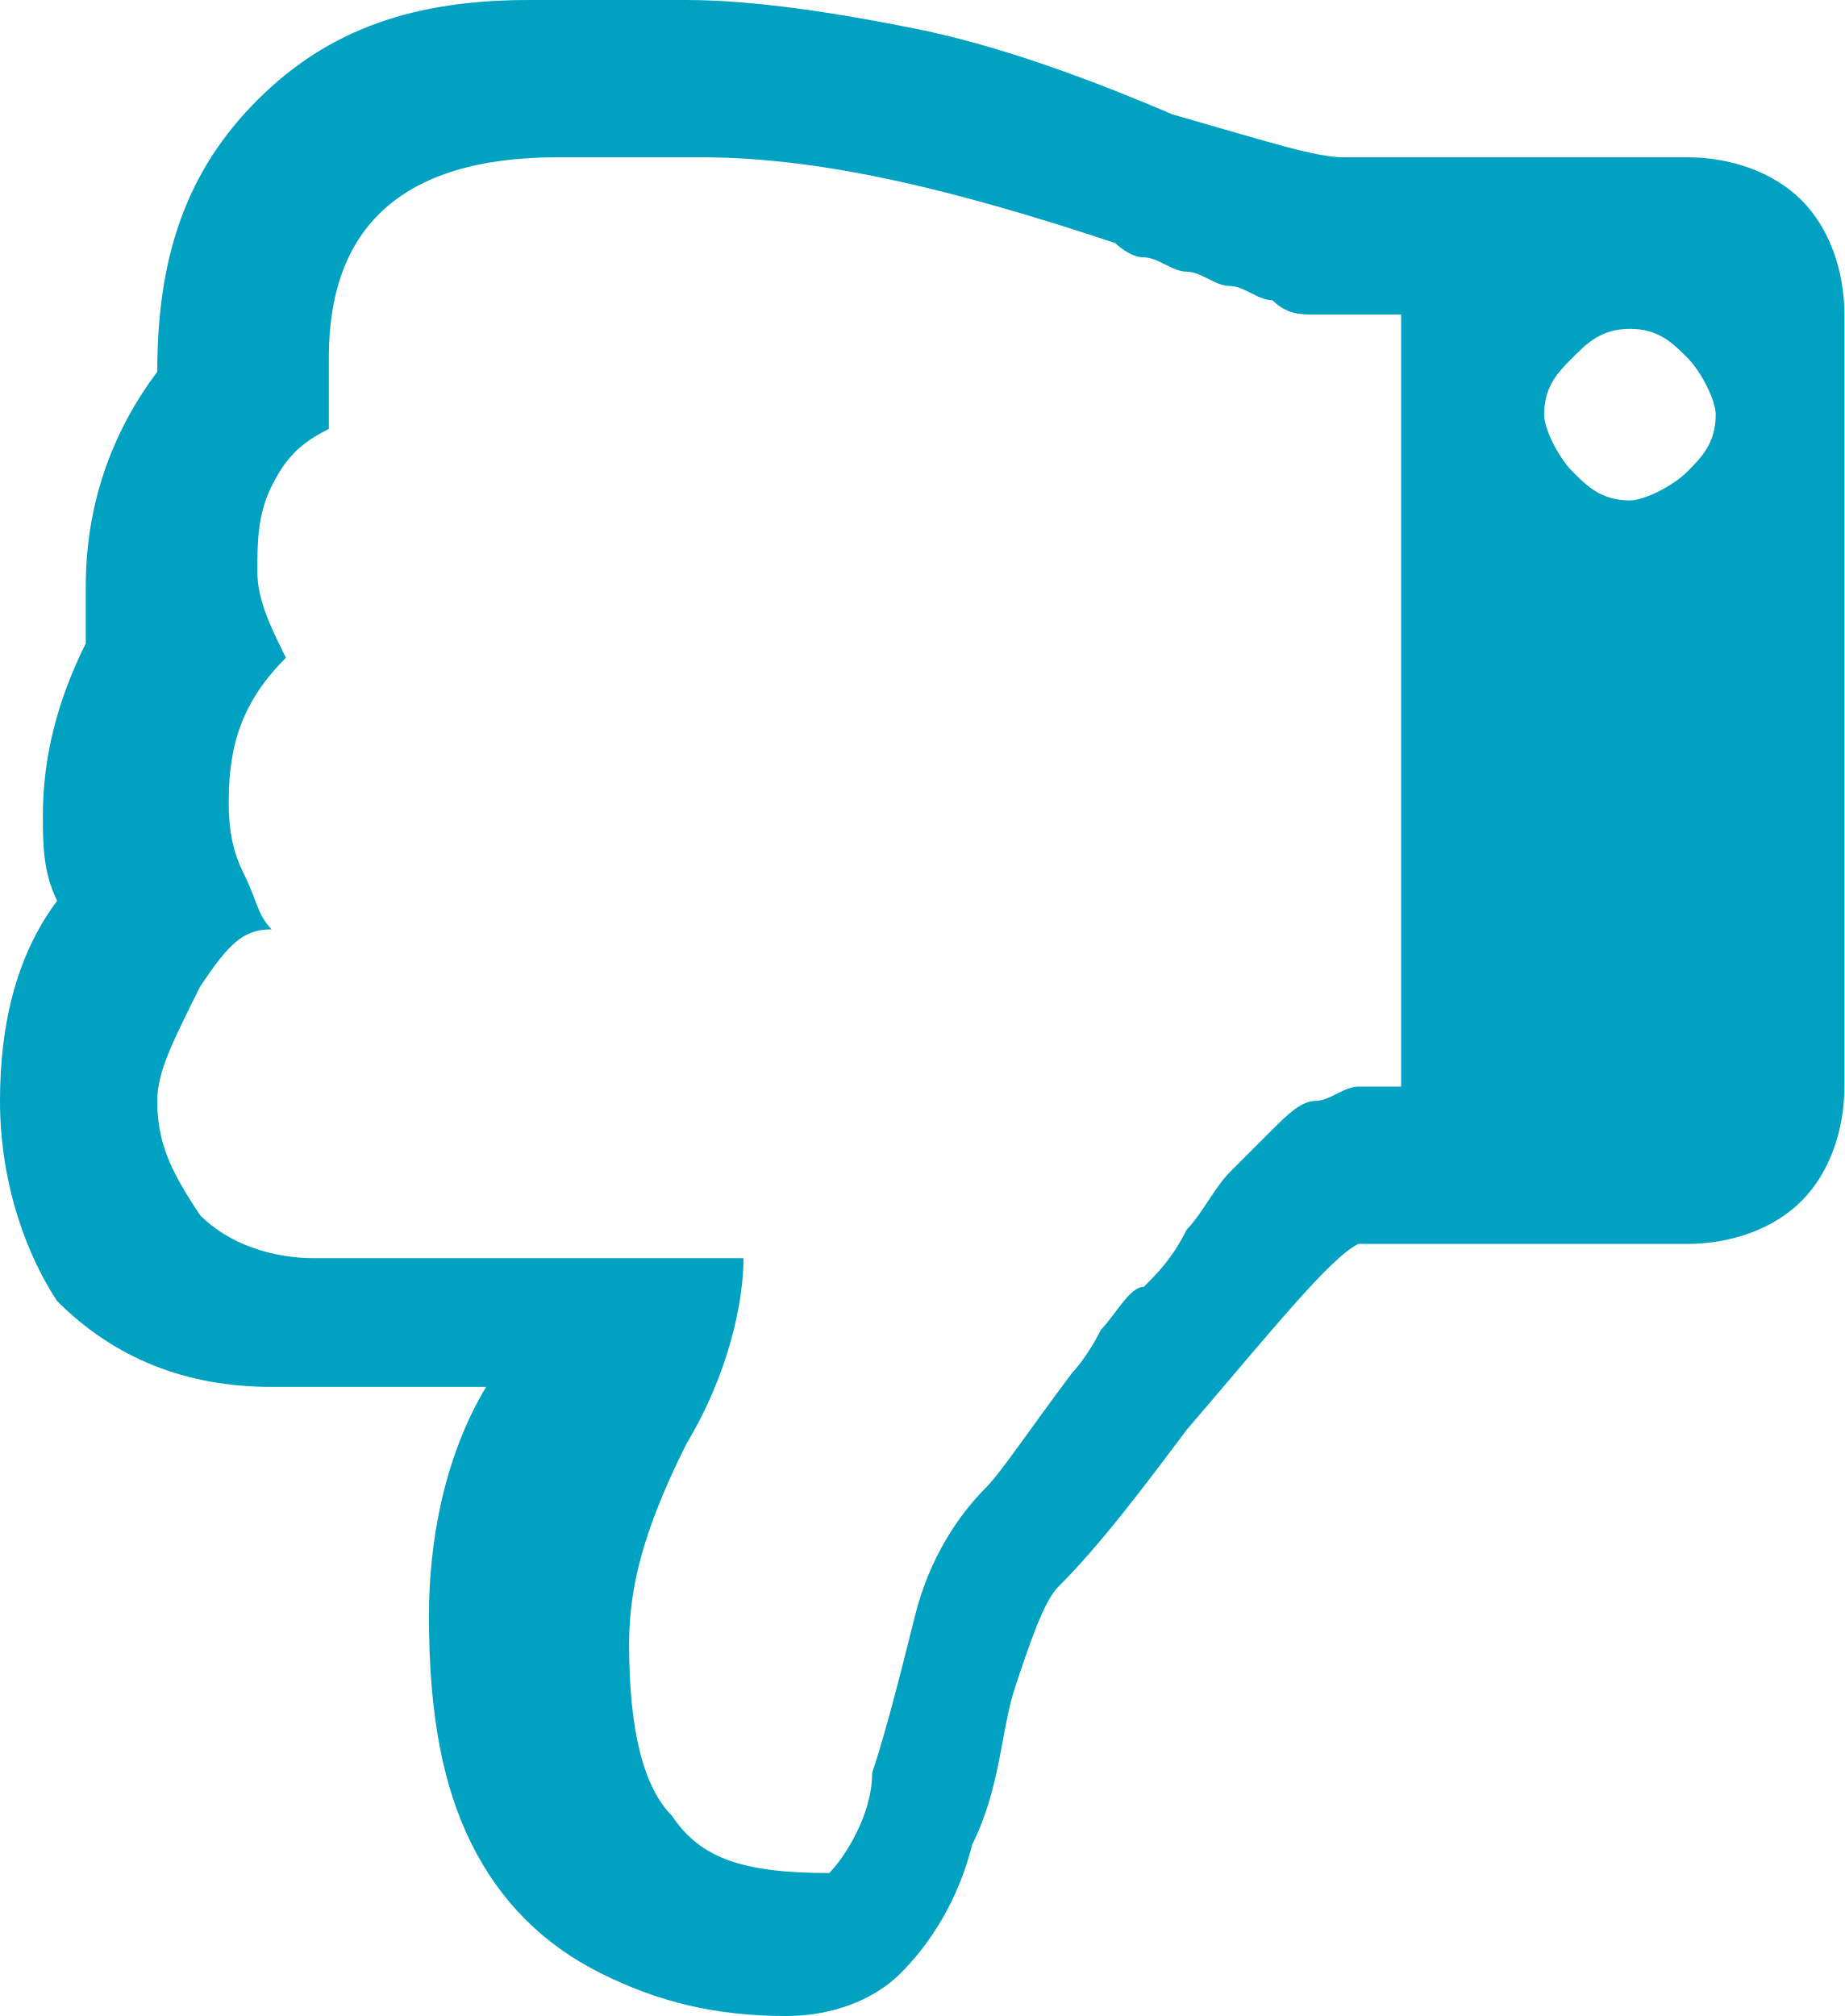
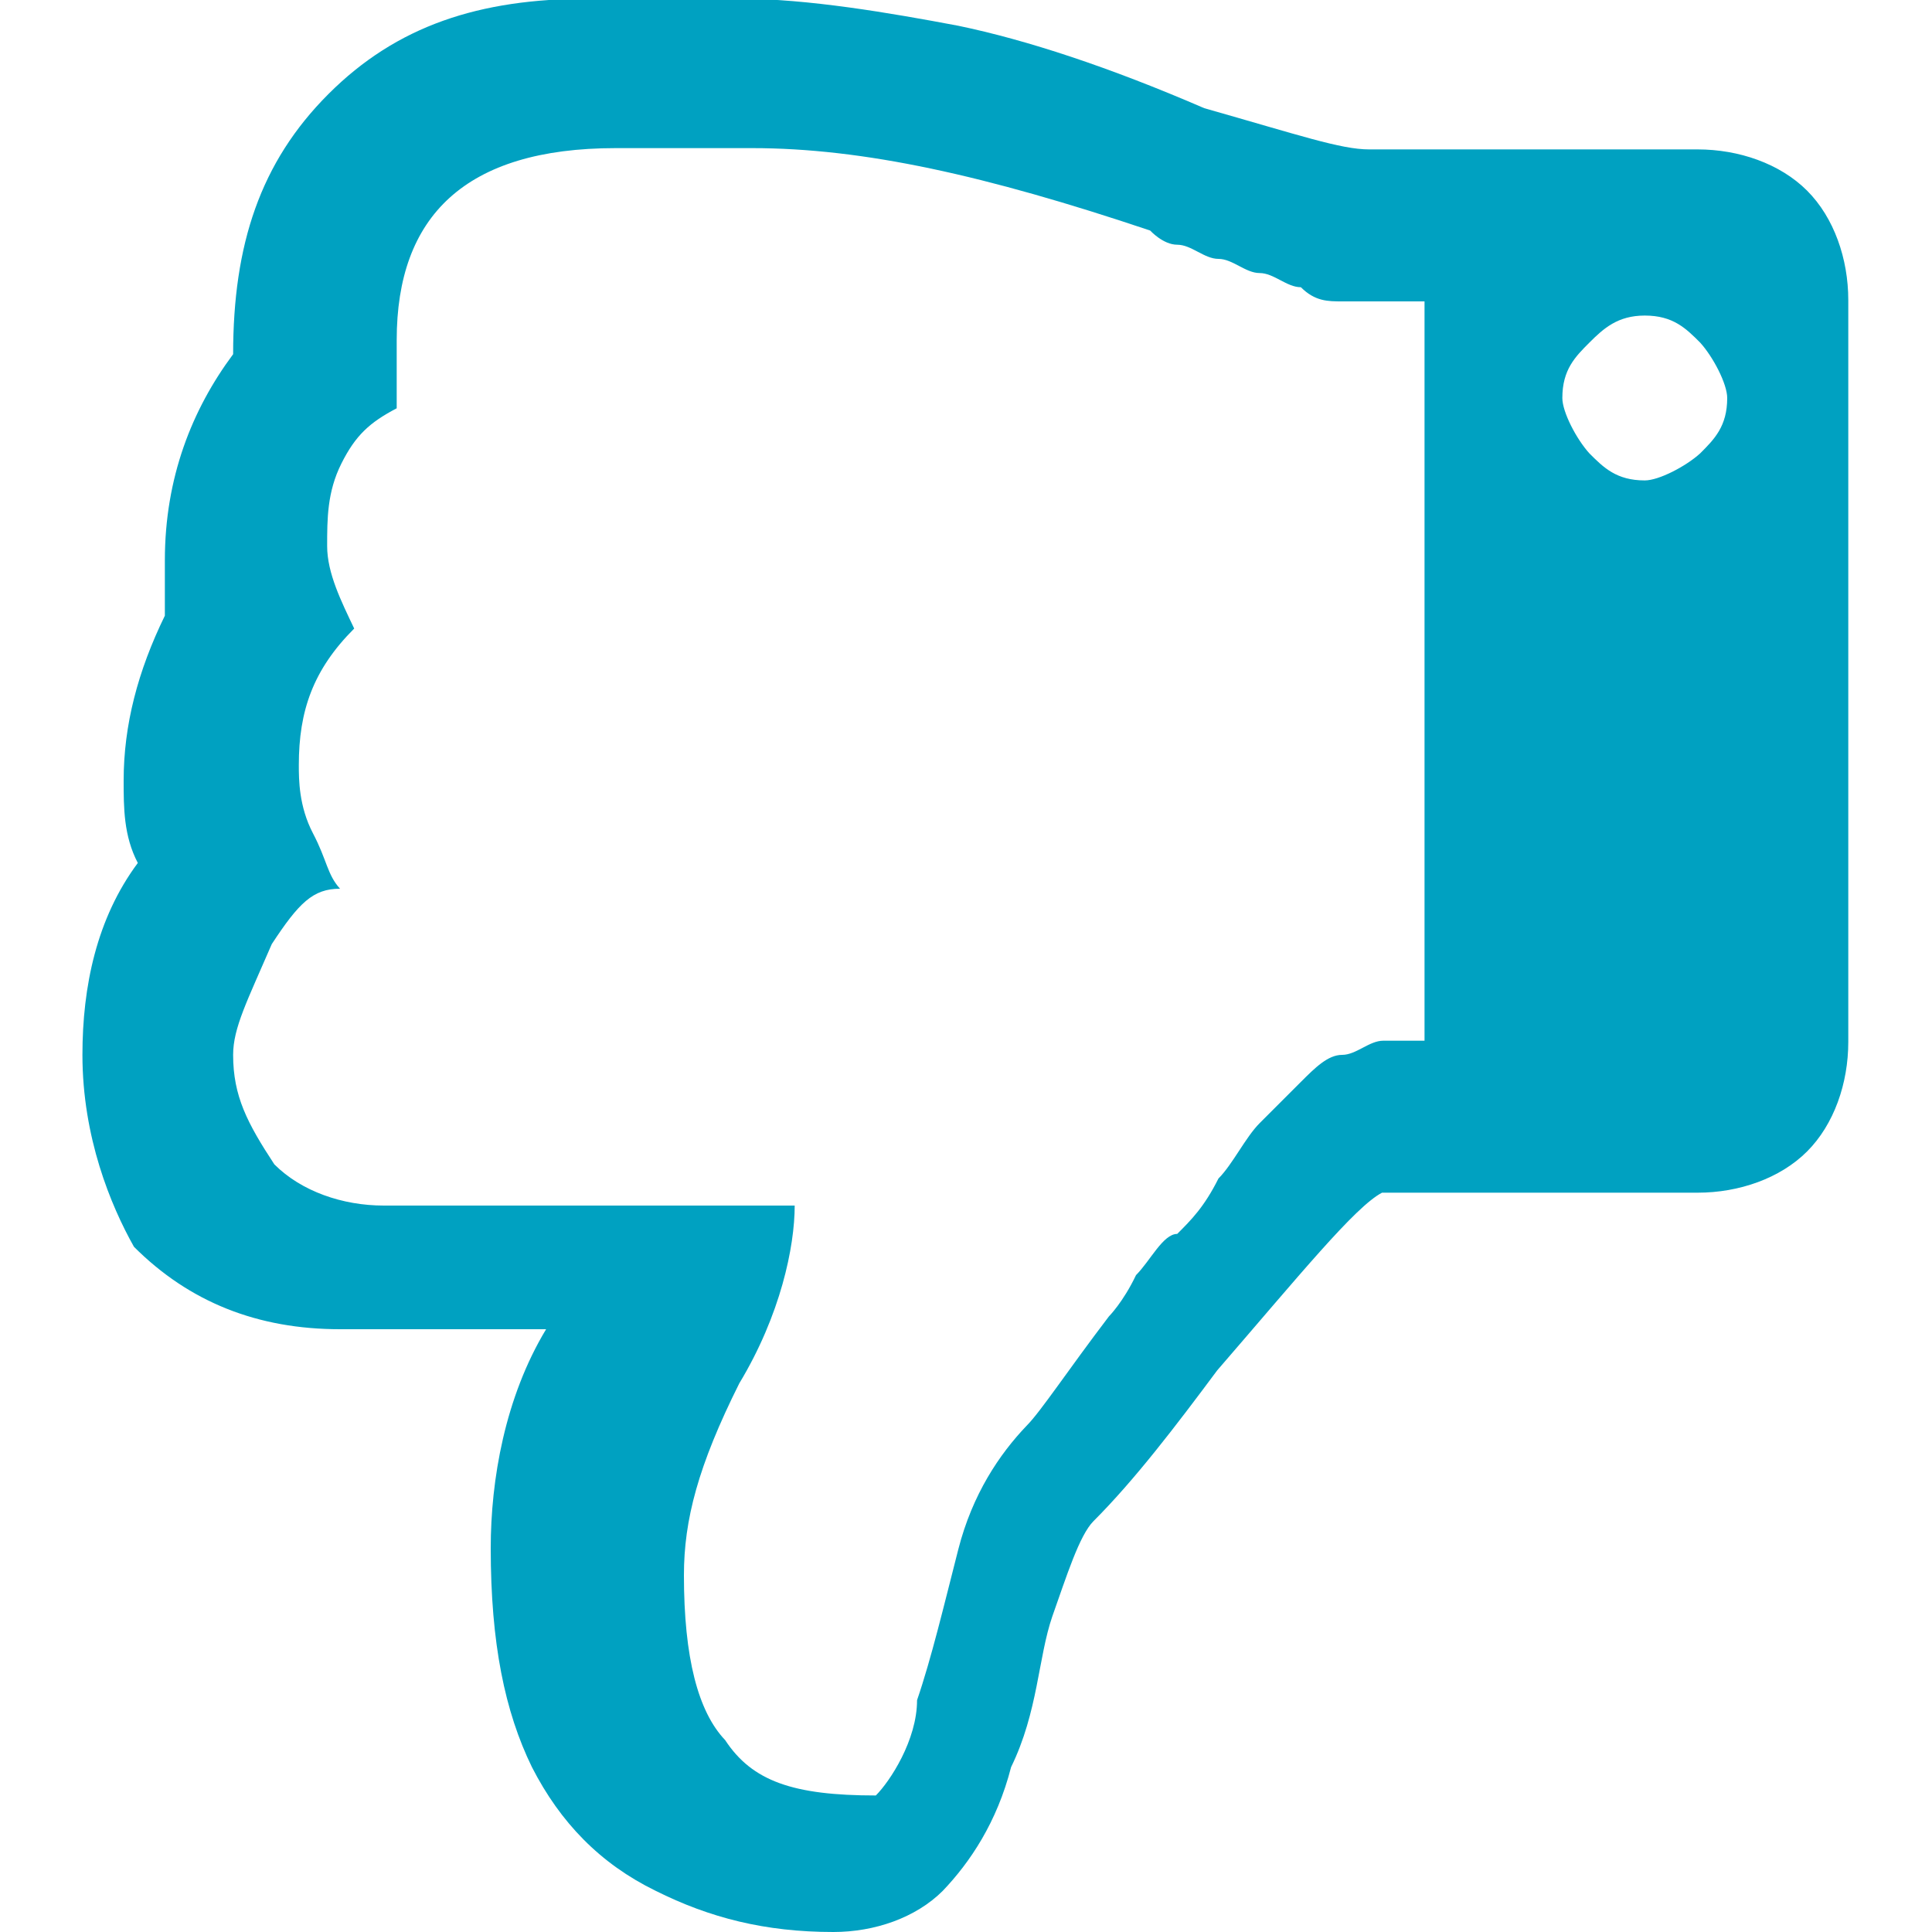
- <svg xmlns="http://www.w3.org/2000/svg" version="1.1" id="Layer_1" x="0px" y="0px" width="607.289px" height="663.781px" viewBox="2.355 60.109 607.289 663.781" enable-background="new 2.355 60.109 607.289 663.781" xml:space="preserve">
+ <svg xmlns="http://www.w3.org/2000/svg" version="1.1" id="Layer_1" x="0px" y="0px" viewBox="227.6 322.1 150 150" style="enable-background:new 227.6 322.1 150 150;" xml:space="preserve">
+   <style type="text/css">
+ 	.st0{fill:#00A1C1;}
+ </style>
  <g>
-     <path fill="#00A1C1" d="M2.355,422.602c0-23.537,4.708-47.076,18.83-65.906c-4.708-9.416-4.708-18.83-4.708-28.246   c0-18.832,4.708-37.662,14.123-56.494c0-4.707,0-9.416,0-18.83c0-28.246,9.416-51.785,23.538-70.615   c0-37.66,9.416-65.908,32.954-89.445c23.539-23.539,51.785-32.955,89.446-32.955h14.122h37.661c23.538,0,51.785,4.709,75.323,9.416   c23.539,4.709,51.785,14.123,84.738,28.246c32.954,9.416,47.077,14.123,56.493,14.123h112.984c14.122,0,28.246,4.707,37.66,14.123   c9.416,9.416,14.123,23.537,14.123,37.66v254.215c0,14.123-4.708,28.246-14.123,37.662c-9.416,9.416-23.538,14.121-37.66,14.121   H449.585c-9.416,4.709-28.247,28.248-56.493,61.199c-14.123,18.832-28.247,37.662-42.369,51.785   c-4.708,4.709-9.416,18.832-14.122,32.955c-4.708,14.123-4.708,32.955-14.123,51.785c-4.708,18.83-14.122,32.955-23.538,42.369   c-9.416,9.416-23.539,14.121-37.661,14.121c-23.538,0-42.369-4.707-61.199-14.121c-18.831-9.416-32.955-23.539-42.369-42.369   c-9.416-18.83-14.123-42.369-14.123-75.324c0-23.537,4.708-51.785,18.831-75.322H91.803c-28.247,0-51.785-9.416-70.615-28.246   C11.771,474.387,2.355,450.85,2.355,422.602z M54.14,422.602c0,14.123,4.708,23.539,14.123,37.662   c9.416,9.416,23.538,14.123,37.661,14.123h141.23c0,14.121-4.708,37.66-18.83,61.199c-14.123,28.246-18.831,47.076-18.831,65.906   c0,28.246,4.708,47.078,14.123,56.494c9.416,14.121,23.538,18.83,51.784,18.83c4.708-4.709,14.123-18.83,14.123-32.955   c4.708-14.123,9.416-32.953,14.122-51.785c4.708-18.83,14.123-32.953,23.539-42.369c4.708-4.707,14.122-18.83,28.246-37.66   c0,0,4.708-4.707,9.416-14.123c4.708-4.707,9.416-14.121,14.122-14.121c4.708-4.709,9.416-9.416,14.123-18.832   c4.708-4.707,9.416-14.121,14.122-18.83c4.708-4.707,9.416-9.416,14.123-14.123c4.708-4.707,9.416-9.416,14.122-9.416   c4.707,0,9.416-4.707,14.123-4.707h14.122V163.68h-14.122c-4.708,0-9.416,0-14.123,0c-4.708,0-9.416,0-14.122-4.709   c-4.708,0-9.416-4.707-14.123-4.707c-4.708,0-9.416-4.709-14.122-4.709c-4.708,0-9.416-4.707-14.123-4.707   c-4.708,0-9.416-4.709-9.416-4.709c-56.492-18.83-98.861-28.246-136.522-28.246h-47.077c-51.784,0-75.323,23.539-75.323,65.908   c0,4.707,0,14.123,0,23.539c-9.416,4.707-14.122,9.414-18.83,18.83s-4.708,18.83-4.708,28.246s4.708,18.83,9.416,28.246   c-14.123,14.123-18.831,28.246-18.831,47.076c0,4.709,0,14.123,4.708,23.539s4.708,14.123,9.416,18.83   c-9.416,0-14.122,4.709-23.538,18.832C58.848,403.771,54.14,413.186,54.14,422.602z M520.201,177.803   c-4.708,4.707-9.416,9.416-9.416,18.83c0,4.707,4.708,14.121,9.416,18.83c4.708,4.707,9.416,9.416,18.831,9.416   c4.708,0,14.122-4.709,18.83-9.416c4.708-4.709,9.416-9.416,9.416-18.83c0-4.709-4.708-14.123-9.416-18.83   c-4.708-4.709-9.416-9.416-18.83-9.416C529.617,168.387,524.909,173.096,520.201,177.803z" />
+     <path class="st0" d="M234,404c0-5.3,1.1-10.6,4.3-14.9c-1.1-2.1-1.1-4.3-1.1-6.4c0-4.3,1.1-8.5,3.2-12.8c0-1.1,0-2.1,0-4.3   c0-6.4,2.1-11.7,5.3-16c0-8.5,2.1-14.9,7.4-20.2c5.3-5.3,11.7-7.4,20.2-7.4h3.2h8.5c5.3,0,11.7,1.1,17,2.1   c5.3,1.1,11.7,3.2,19.1,6.4c7.4,2.1,10.6,3.2,12.8,3.2h25.5c3.2,0,6.4,1.1,8.5,3.2c2.1,2.1,3.2,5.3,3.2,8.5V403   c0,3.2-1.1,6.4-3.2,8.5c-2.1,2.1-5.3,3.2-8.5,3.2h-24.5c-2.1,1.1-6.4,6.4-12.8,13.8c-3.2,4.3-6.4,8.5-9.6,11.7   c-1.1,1.1-2.1,4.3-3.2,7.4c-1.1,3.2-1.1,7.4-3.2,11.7c-1.1,4.3-3.2,7.4-5.3,9.6c-2.1,2.1-5.3,3.2-8.5,3.2c-5.3,0-9.6-1.1-13.8-3.2   c-4.3-2.1-7.4-5.3-9.6-9.6c-2.1-4.3-3.2-9.6-3.2-17c0-5.3,1.1-11.7,4.3-17h-16c-6.4,0-11.7-2.1-16-6.4   C236.2,415.7,234,410.4,234,404z M245.7,404c0,3.2,1.1,5.3,3.2,8.5c2.1,2.1,5.3,3.2,8.5,3.2h31.9c0,3.2-1.1,8.5-4.3,13.8   c-3.2,6.4-4.3,10.6-4.3,14.9c0,6.4,1.1,10.6,3.2,12.8c2.1,3.2,5.3,4.3,11.7,4.3c1.1-1.1,3.2-4.3,3.2-7.4c1.1-3.2,2.1-7.4,3.2-11.7   c1.1-4.3,3.2-7.4,5.3-9.6c1.1-1.1,3.2-4.3,6.4-8.5c0,0,1.1-1.1,2.1-3.2c1.1-1.1,2.1-3.2,3.2-3.2c1.1-1.1,2.1-2.1,3.2-4.3   c1.1-1.1,2.1-3.2,3.2-4.3c1.1-1.1,2.1-2.1,3.2-3.2c1.1-1.1,2.1-2.1,3.2-2.1c1.1,0,2.1-1.1,3.2-1.1h3.2v-57.4h-3.2   c-1.1,0-2.1,0-3.2,0c-1.1,0-2.1,0-3.2-1.1c-1.1,0-2.1-1.1-3.2-1.1c-1.1,0-2.1-1.1-3.2-1.1c-1.1,0-2.1-1.1-3.2-1.1   c-1.1,0-2.1-1.1-2.1-1.1c-12.8-4.3-22.3-6.4-30.9-6.4h-10.6c-11.7,0-17,5.3-17,14.9c0,1.1,0,3.2,0,5.3c-2.1,1.1-3.2,2.1-4.3,4.3   s-1.1,4.3-1.1,6.4s1.1,4.3,2.1,6.4c-3.2,3.2-4.3,6.4-4.3,10.6c0,1.1,0,3.2,1.1,5.3c1.1,2.1,1.1,3.2,2.1,4.3c-2.1,0-3.2,1.1-5.3,4.3   C246.8,399.8,245.7,401.9,245.7,404z M351,348.7c-1.1,1.1-2.1,2.1-2.1,4.3c0,1.1,1.1,3.2,2.1,4.3c1.1,1.1,2.1,2.1,4.3,2.1   c1.1,0,3.2-1.1,4.3-2.1c1.1-1.1,2.1-2.1,2.1-4.3c0-1.1-1.1-3.2-2.1-4.3c-1.1-1.1-2.1-2.1-4.3-2.1   C353.2,346.6,352.1,347.6,351,348.7z" />
  </g>
</svg>
